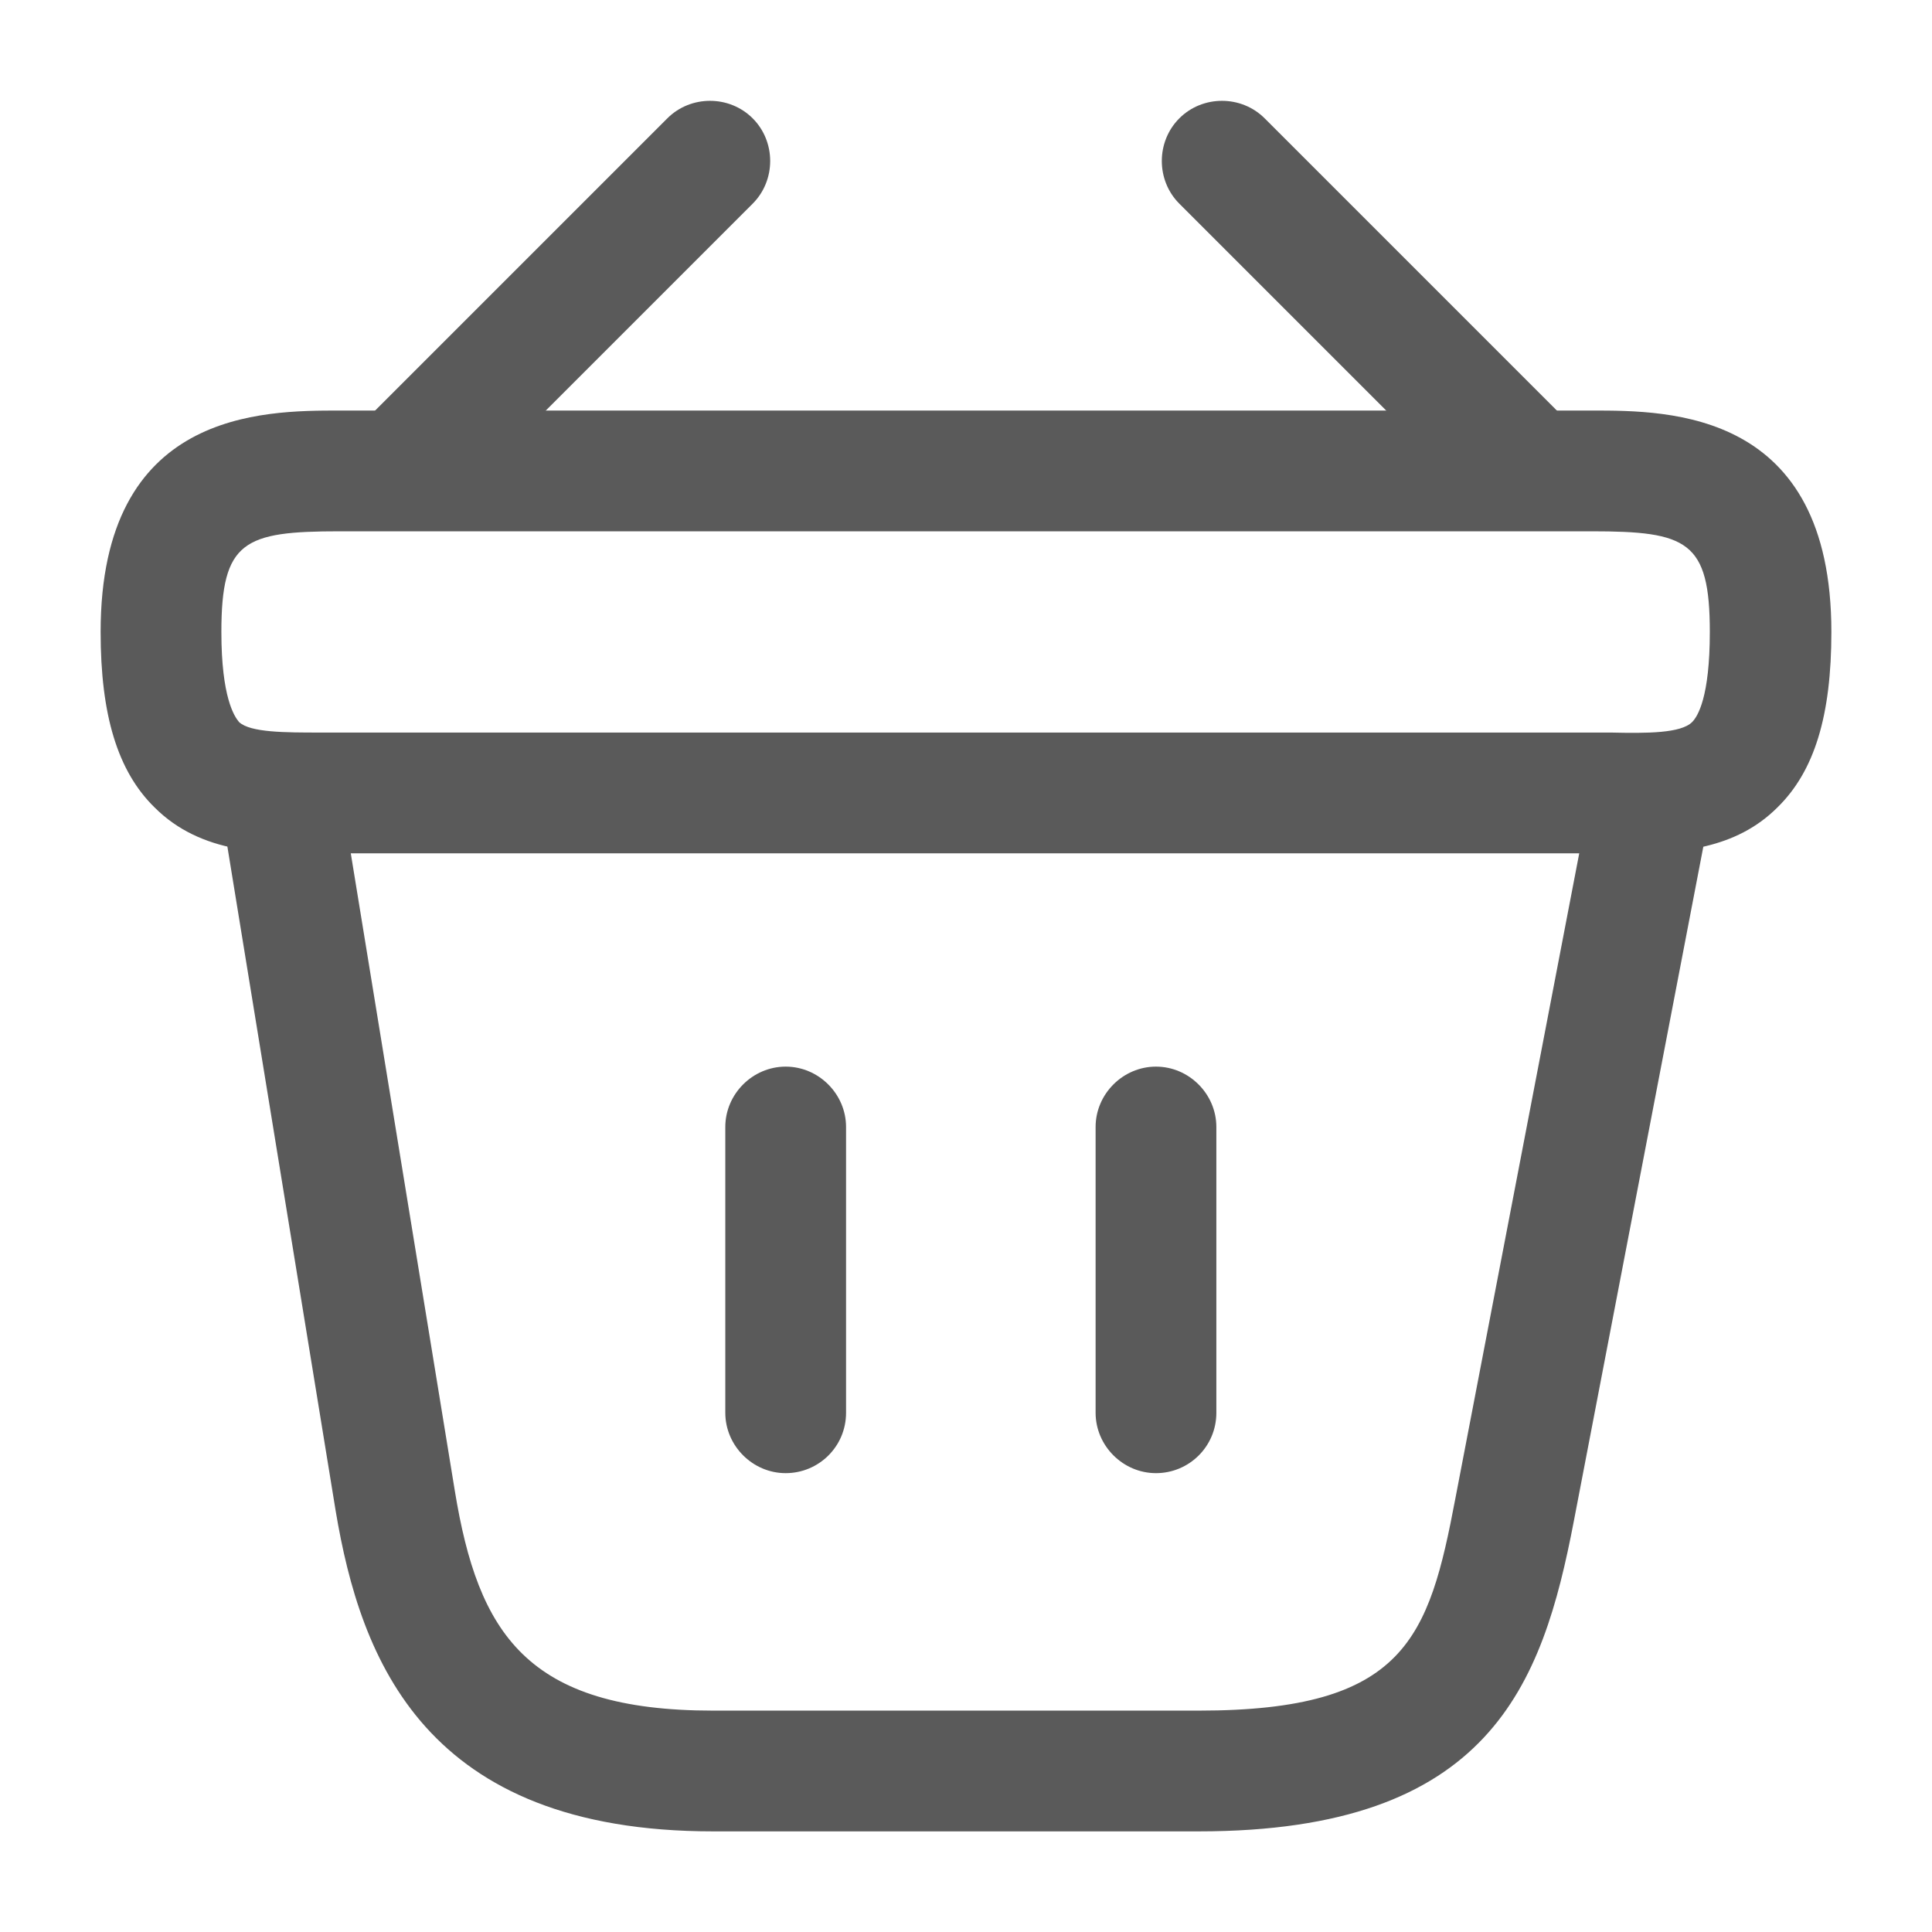
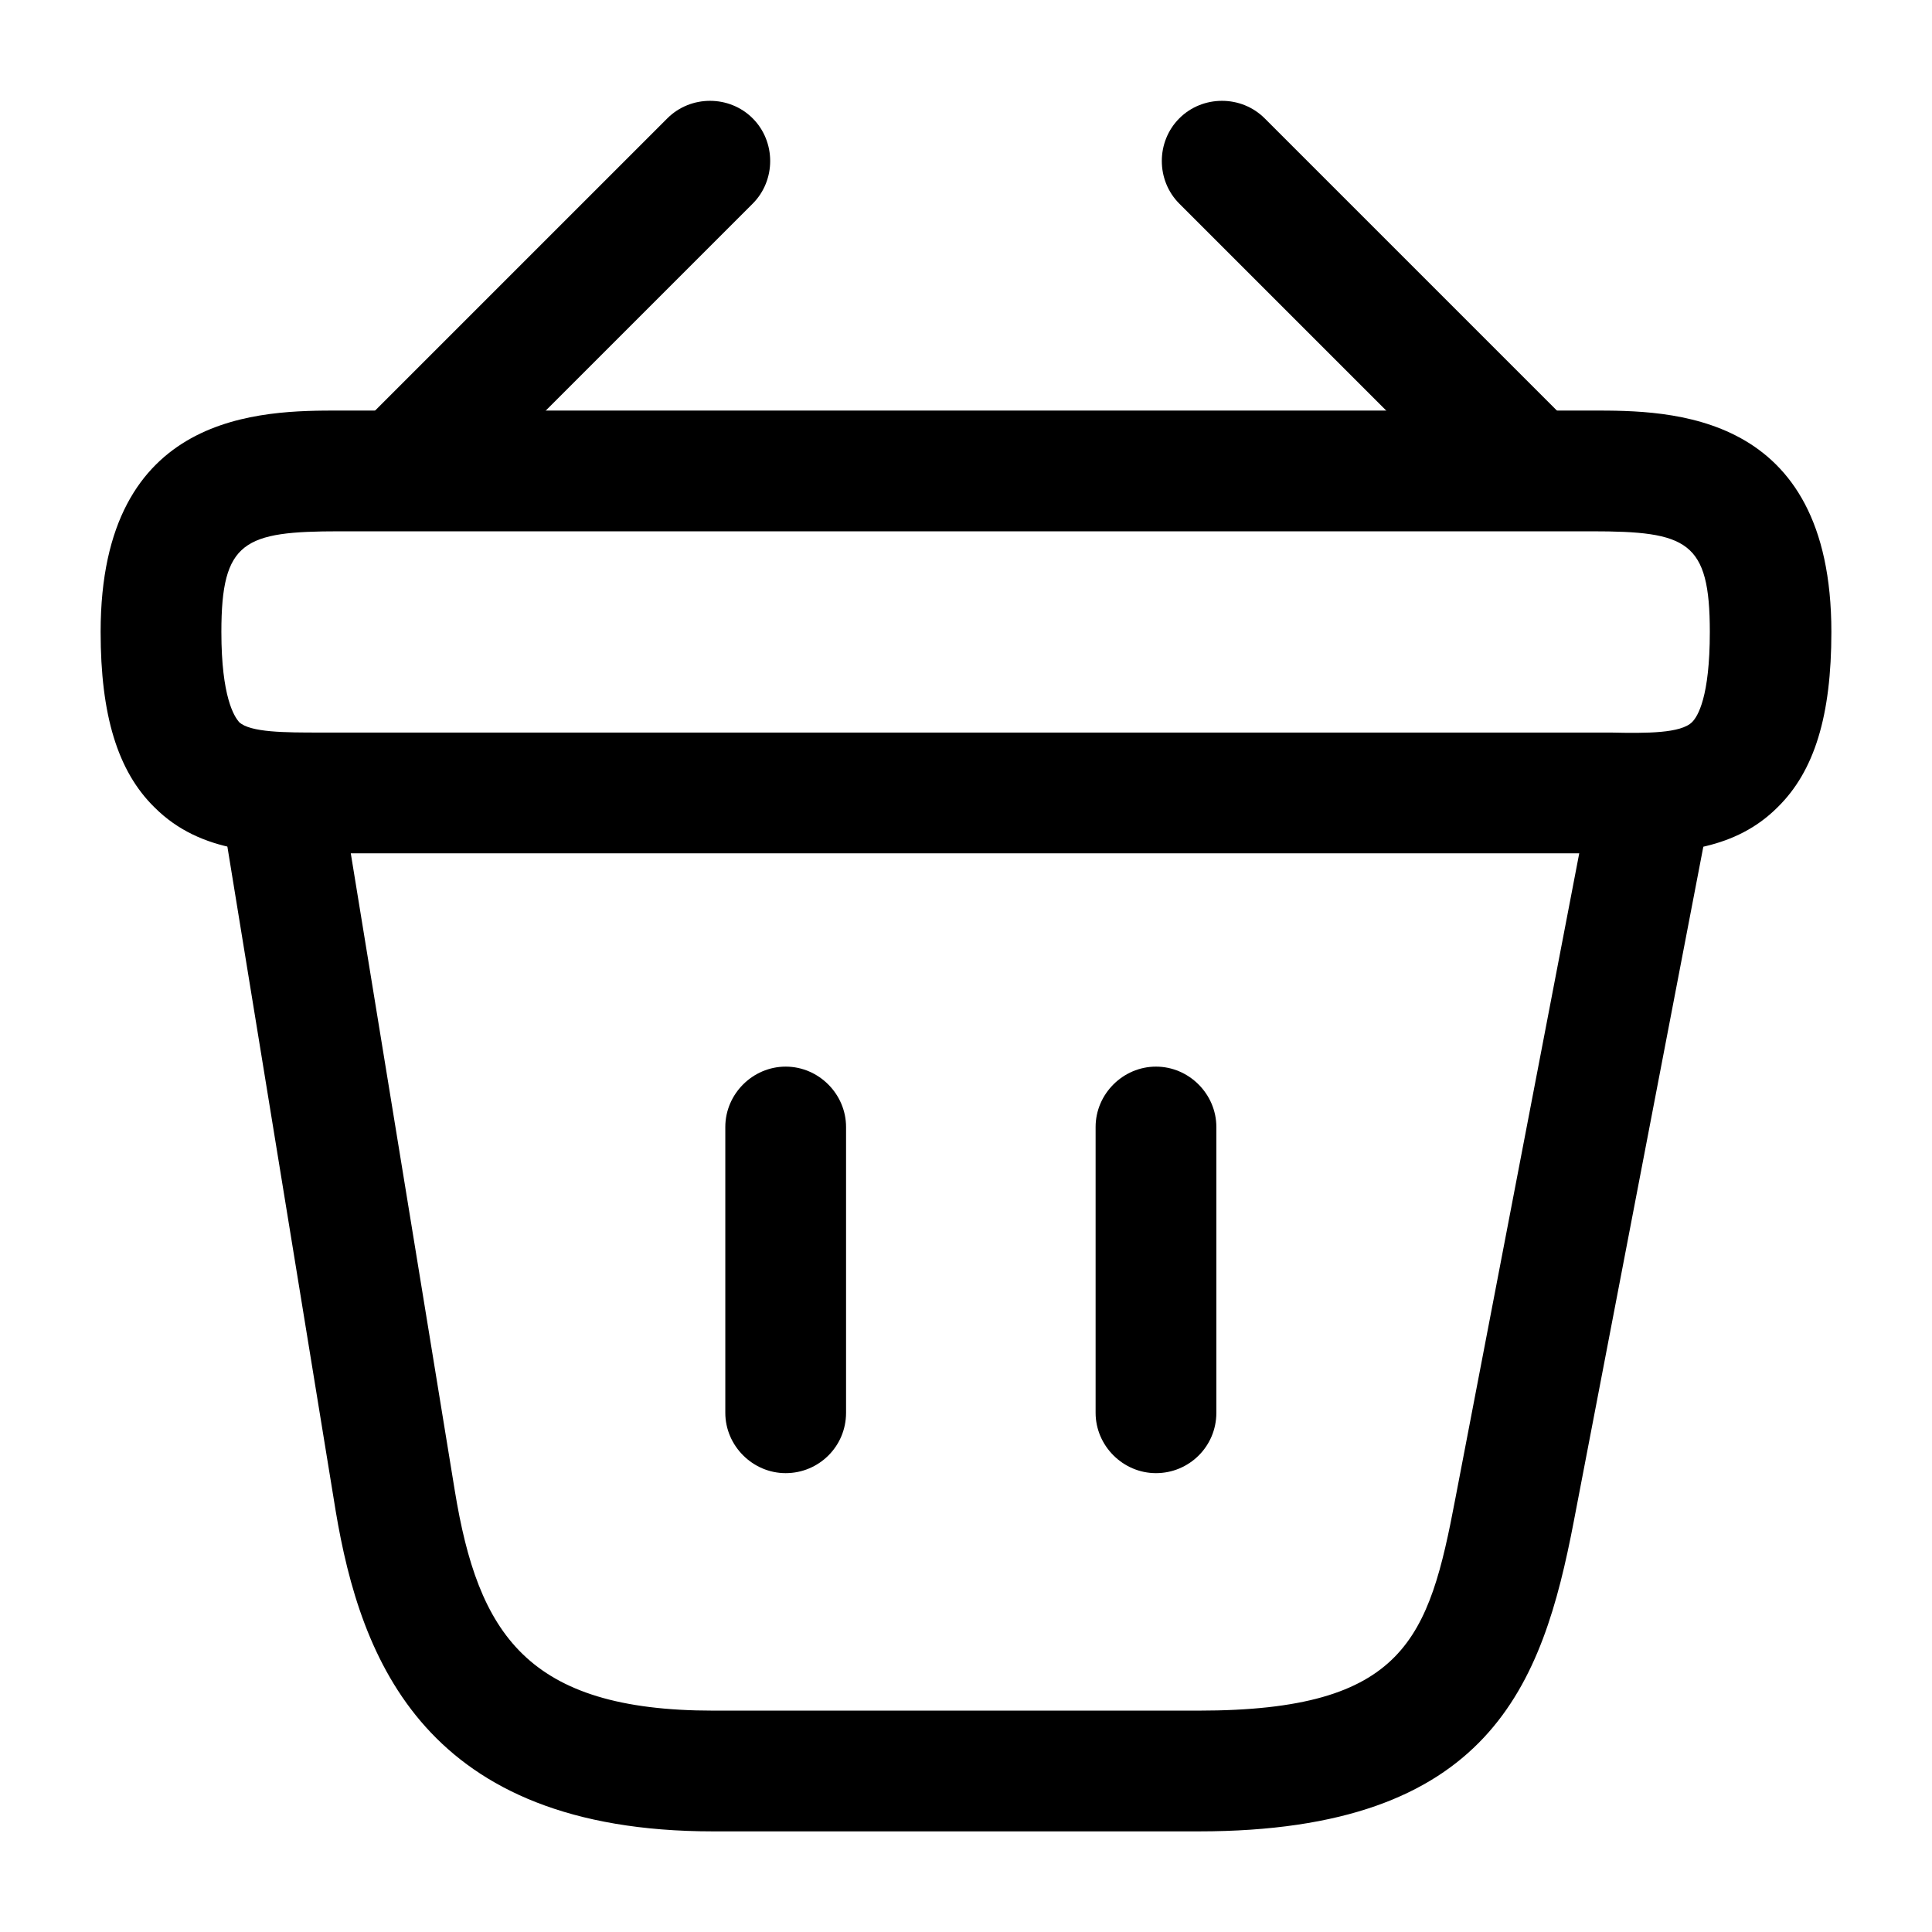
- <svg xmlns="http://www.w3.org/2000/svg" width="24" height="24" viewBox="0 0 24 24" fill="none">
-   <g id="vuesax/outline/bag">
-     <g id="bag">
-       <path id="Vector" d="M5.19 6.38C5 6.38 4.8 6.3 4.66 6.16C4.37 5.87 4.37 5.39 4.66 5.1L8.29 1.47C8.58 1.18 9.06 1.18 9.35 1.47C9.64 1.76 9.64 2.24 9.35 2.53L5.72 6.16C5.57 6.3 5.38 6.38 5.19 6.38Z" fill="#5A5A5A" />
-       <path id="Vector_2" d="M18.81 6.38C18.62 6.38 18.43 6.31 18.28 6.16L14.65 2.53C14.36 2.24 14.36 1.76 14.65 1.47C14.94 1.18 15.42 1.18 15.71 1.47L19.34 5.1C19.63 5.39 19.63 5.87 19.34 6.16C19.2 6.3 19 6.38 18.81 6.38Z" fill="#5A5A5A" />
-       <path id="Vector_3" d="M20.21 10.6C20.14 10.6 20.07 10.6 20 10.6H19.77H4C3.3 10.61 2.5 10.61 1.92 10.03C1.46 9.58 1.25 8.88 1.25 7.85C1.25 5.1 3.26 5.1 4.22 5.1H19.78C20.74 5.1 22.75 5.1 22.75 7.85C22.75 8.89 22.54 9.58 22.08 10.03C21.56 10.55 20.86 10.6 20.21 10.6ZM4.22 9.1H20.01C20.46 9.11 20.88 9.11 21.02 8.97C21.09 8.9 21.24 8.66 21.24 7.85C21.24 6.72 20.96 6.6 19.77 6.6H4.22C3.03 6.6 2.75 6.72 2.75 7.85C2.75 8.66 2.91 8.9 2.97 8.97C3.11 9.1 3.54 9.1 3.98 9.1H4.22Z" fill="#5A5A5A" />
-       <path id="Vector_4" d="M9.76 18.3C9.35 18.3 9.01 17.96 9.01 17.55V14C9.01 13.59 9.35 13.25 9.76 13.25C10.17 13.25 10.51 13.59 10.51 14V17.55C10.51 17.97 10.17 18.3 9.76 18.3Z" fill="#5A5A5A" />
-       <path id="Vector_5" d="M14.36 18.3C13.95 18.3 13.61 17.96 13.61 17.55V14C13.61 13.59 13.95 13.25 14.36 13.25C14.77 13.25 15.11 13.59 15.11 14V17.55C15.11 17.97 14.77 18.3 14.36 18.3Z" fill="#5A5A5A" />
-       <path id="Vector_6" d="M14.89 22.75H8.86C5.28 22.75 4.48 20.62 4.17 18.77L2.76 10.12C2.69 9.71 2.97 9.33 3.38 9.26C3.79 9.19 4.17 9.47 4.24 9.88L5.65 18.52C5.94 20.29 6.54 21.25 8.86 21.25H14.89C17.46 21.25 17.75 20.35 18.08 18.61L19.76 9.86C19.84 9.45 20.23 9.18 20.64 9.27C21.05 9.35 21.31 9.74 21.23 10.15L19.55 18.9C19.16 20.93 18.51 22.75 14.89 22.75Z" fill="#5A5A5A" />
-     </g>
-   </g>
+ <svg xmlns="http://www.w3.org/2000/svg" width="24" height="24" viewBox="0 0 24 24">
+   <path id="Vector" d="M5.19 6.38C5 6.38 4.8 6.3 4.66 6.16C4.37 5.87 4.37 5.39 4.66 5.1L8.29 1.47C8.58 1.18 9.06 1.18 9.35 1.47C9.64 1.76 9.64 2.24 9.35 2.53L5.72 6.16C5.57 6.3 5.38 6.38 5.19 6.38Z" />
+   <path id="Vector_2" d="M18.81 6.38C18.62 6.38 18.43 6.31 18.28 6.16L14.65 2.53C14.36 2.24 14.36 1.76 14.65 1.47C14.94 1.18 15.42 1.18 15.71 1.47L19.34 5.1C19.63 5.39 19.63 5.87 19.34 6.16C19.2 6.3 19 6.38 18.81 6.38Z" />
+   <path id="Vector_3" d="M20.21 10.6C20.14 10.6 20.07 10.6 20 10.6H19.77H4C3.3 10.61 2.5 10.61 1.92 10.03C1.46 9.58 1.25 8.88 1.25 7.85C1.25 5.1 3.26 5.1 4.22 5.1H19.78C20.74 5.1 22.75 5.1 22.75 7.85C22.75 8.89 22.54 9.58 22.08 10.03C21.56 10.55 20.86 10.6 20.21 10.6ZM4.22 9.1H20.01C20.46 9.11 20.88 9.11 21.02 8.97C21.09 8.9 21.24 8.66 21.24 7.85C21.24 6.72 20.96 6.6 19.77 6.6H4.22C3.03 6.6 2.75 6.72 2.75 7.85C2.75 8.66 2.91 8.9 2.97 8.97C3.11 9.1 3.54 9.1 3.98 9.1H4.22Z" />
+   <path id="Vector_4" d="M9.76 18.3C9.35 18.3 9.01 17.96 9.01 17.55V14C9.01 13.59 9.35 13.25 9.76 13.25C10.17 13.25 10.51 13.59 10.51 14V17.55C10.51 17.97 10.17 18.3 9.76 18.3Z" />
+   <path id="Vector_5" d="M14.36 18.3C13.95 18.3 13.61 17.96 13.61 17.55V14C13.61 13.59 13.95 13.25 14.36 13.25C14.77 13.25 15.11 13.59 15.11 14V17.55C15.11 17.97 14.77 18.3 14.36 18.3Z" />
+   <path id="Vector_6" d="M14.89 22.75H8.86C5.28 22.75 4.48 20.62 4.17 18.77L2.76 10.12C2.69 9.71 2.97 9.33 3.38 9.26C3.79 9.19 4.17 9.47 4.24 9.88L5.65 18.52C5.94 20.29 6.54 21.25 8.86 21.25H14.89C17.46 21.25 17.75 20.35 18.08 18.61L19.76 9.86C19.84 9.45 20.23 9.18 20.64 9.27C21.05 9.35 21.31 9.74 21.23 10.15L19.55 18.9C19.16 20.93 18.51 22.75 14.89 22.75Z" />
</svg>
